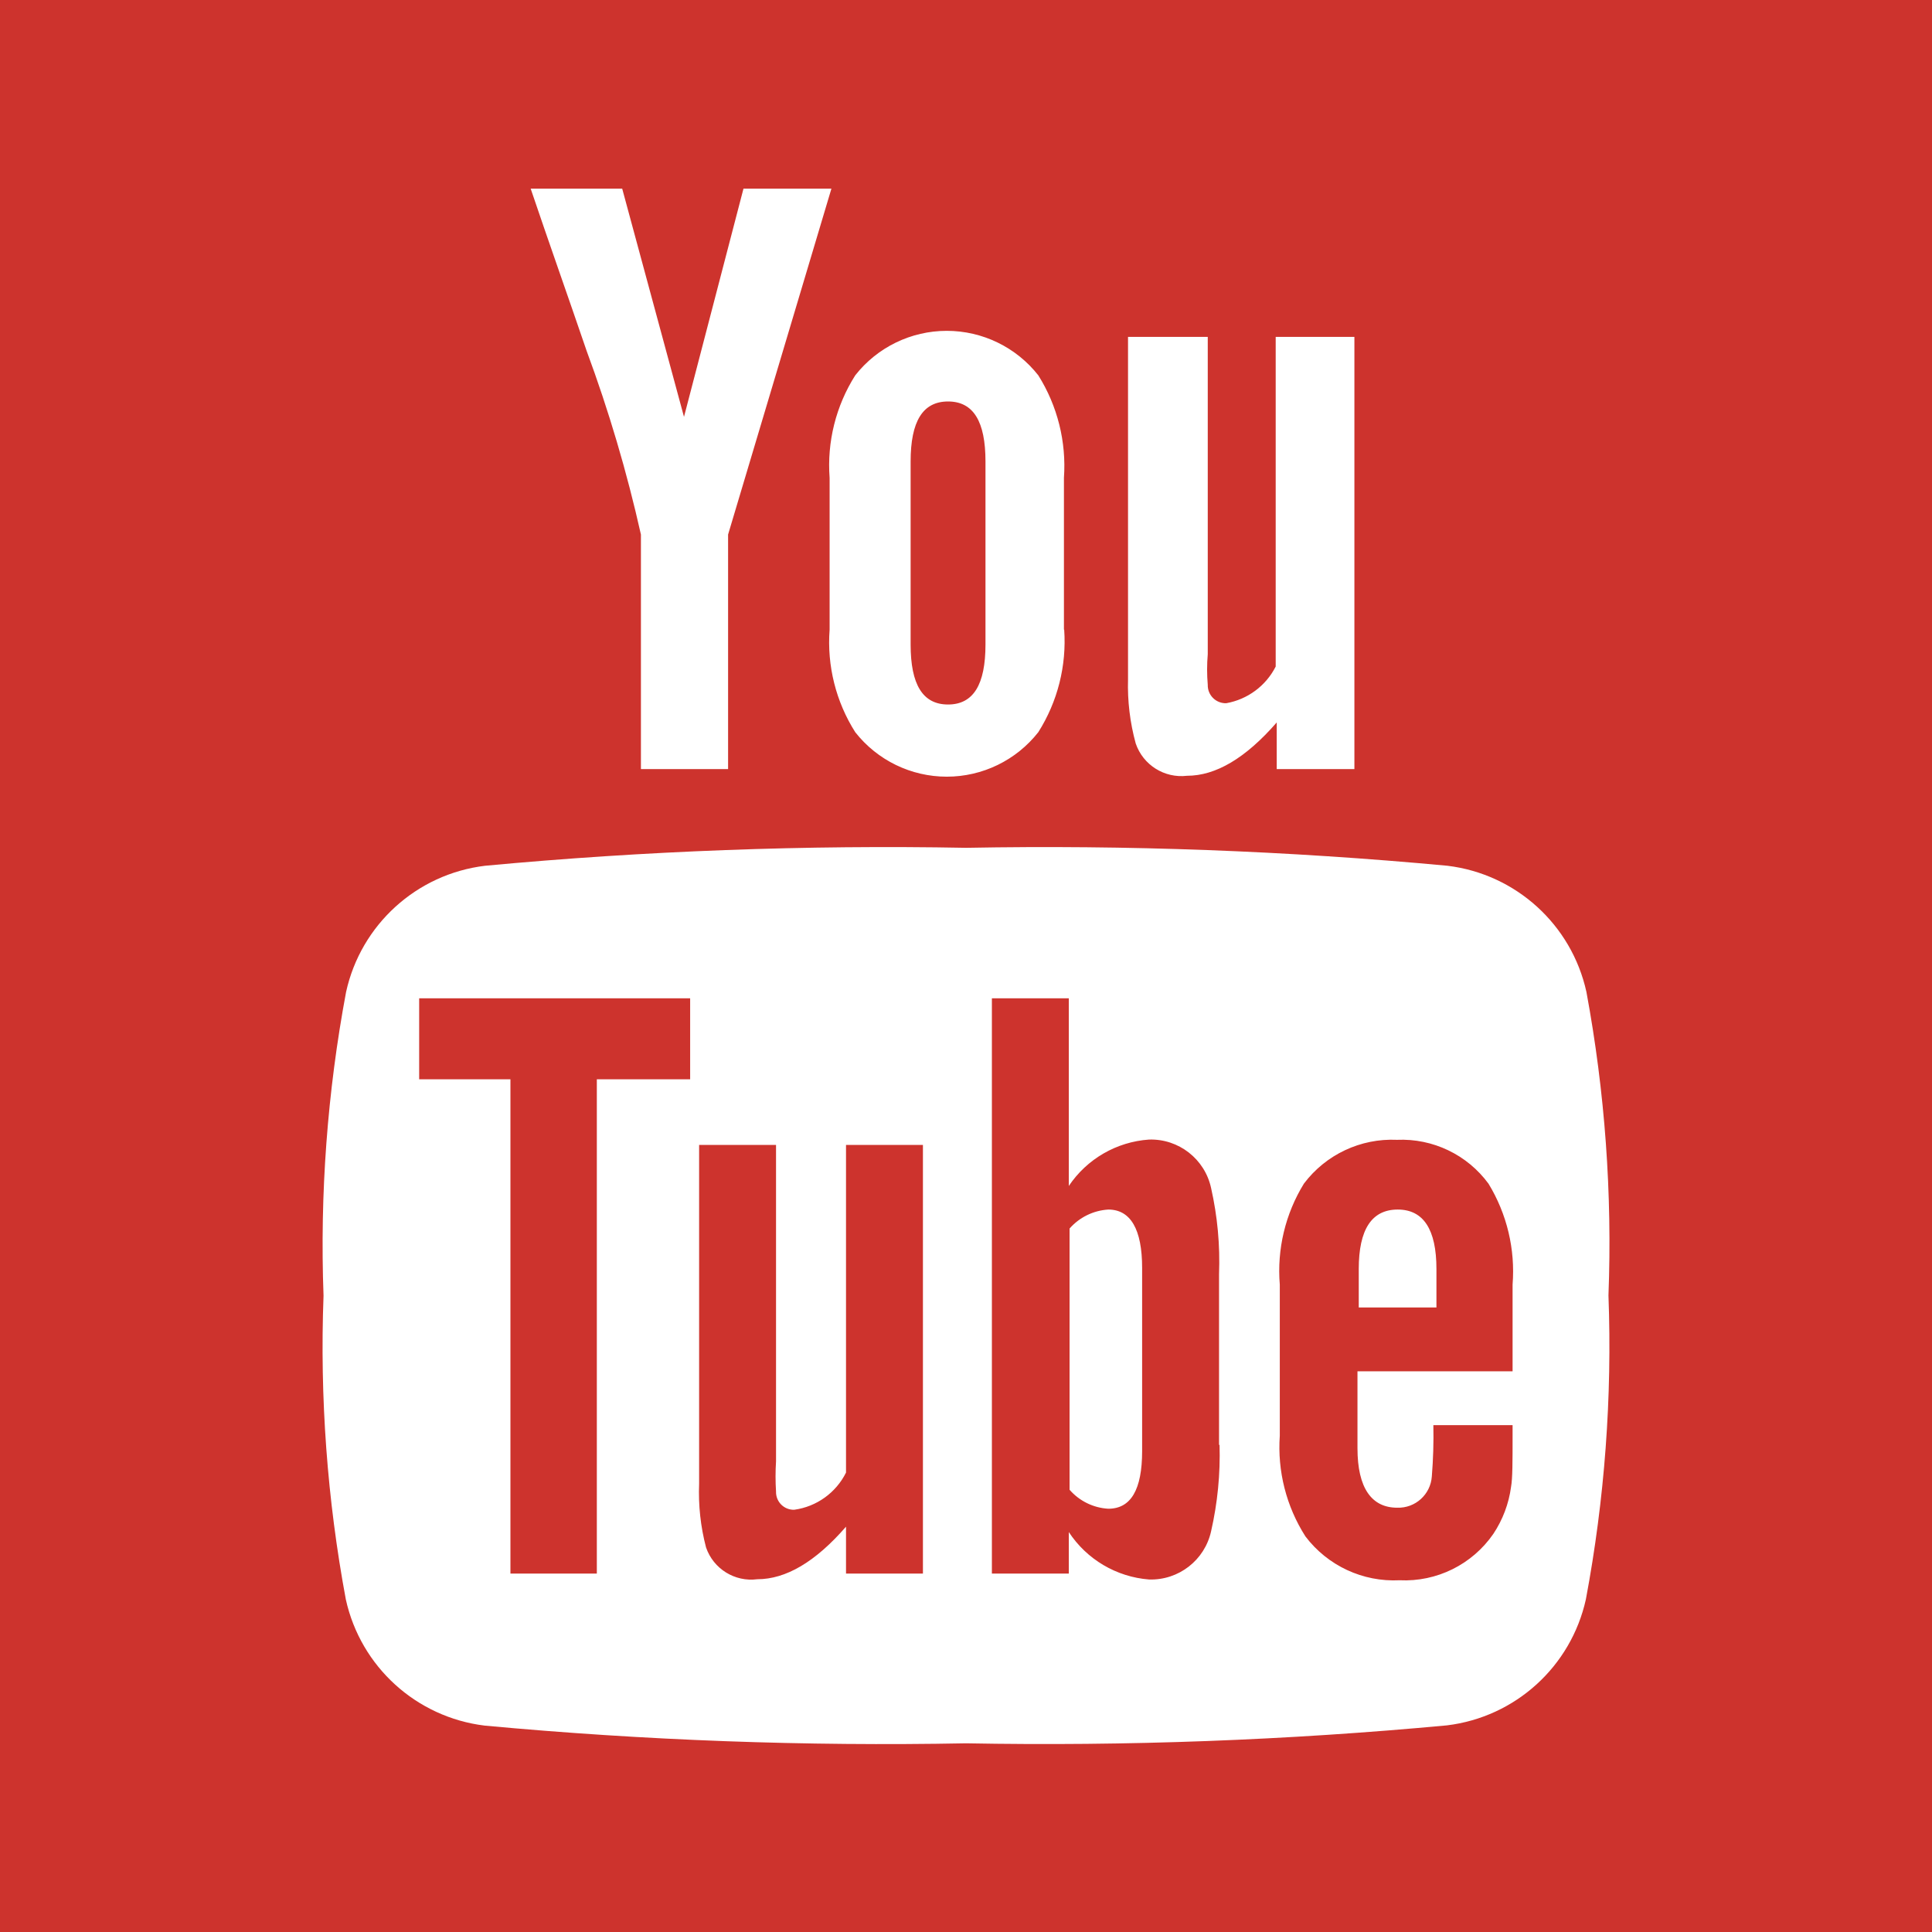
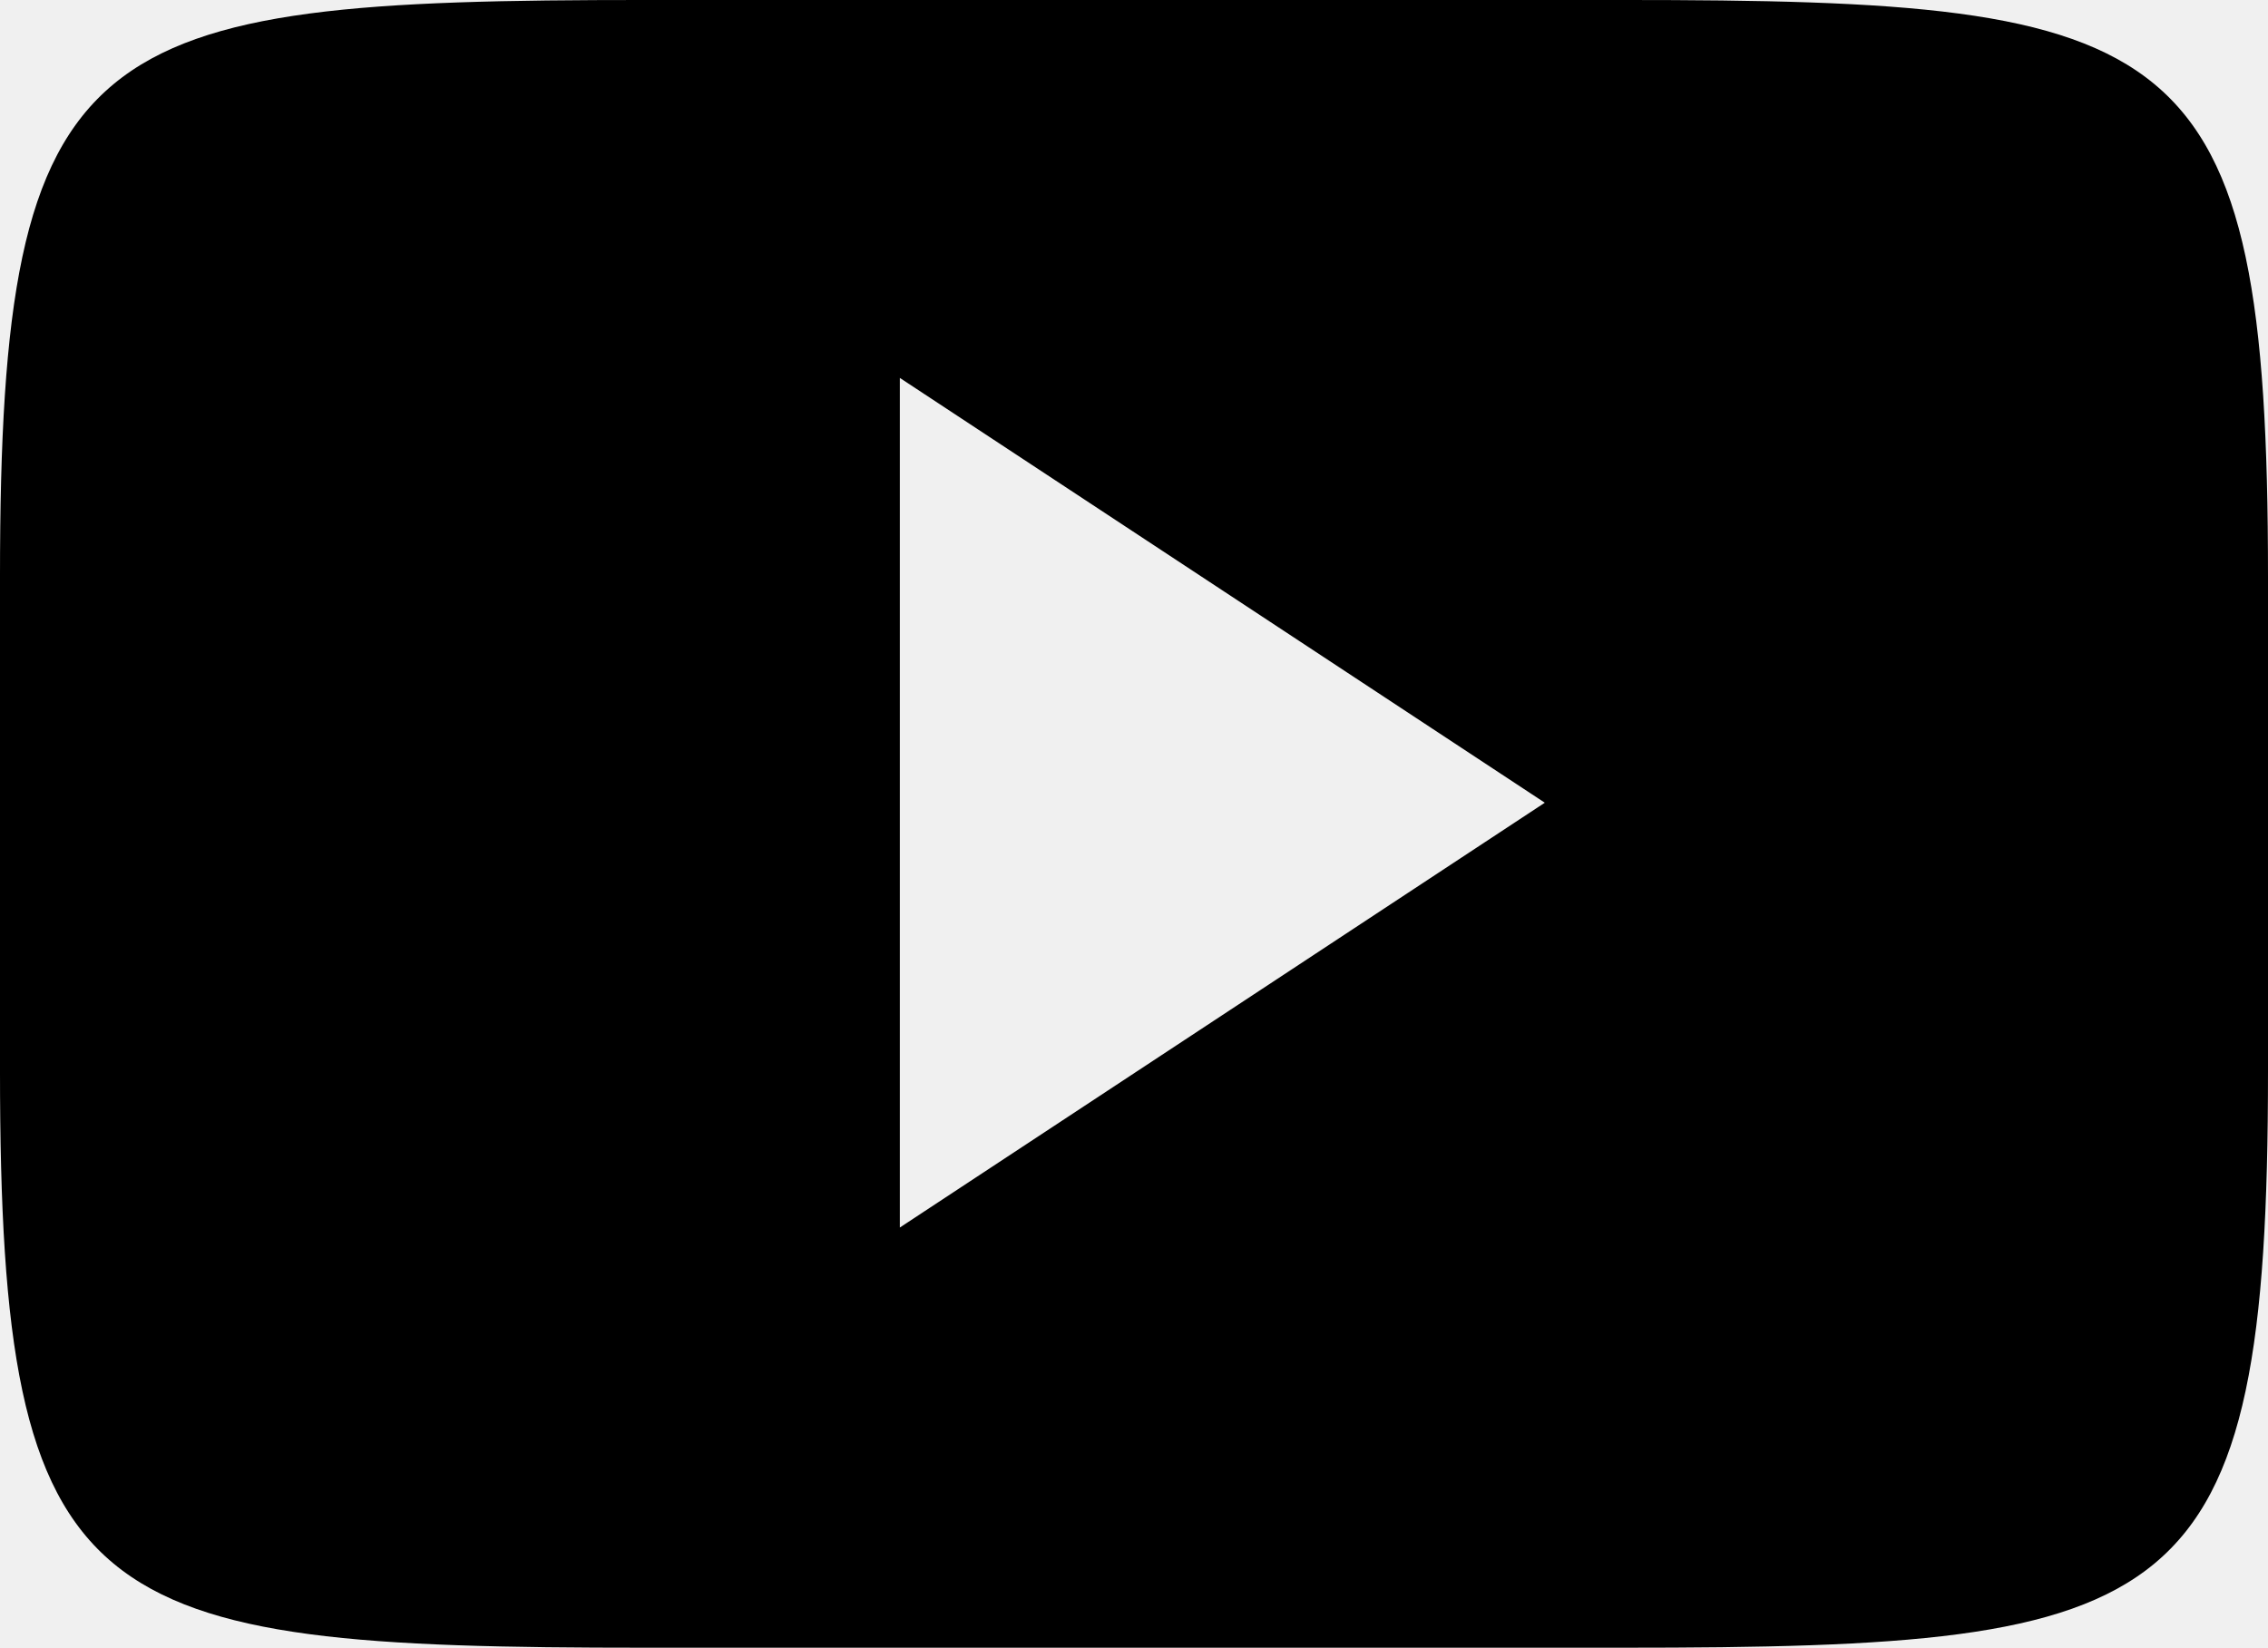
- <svg xmlns="http://www.w3.org/2000/svg" aria-labelledby="title" role="img" id="youtube" data-name="Layer 1" viewBox="0 0 75.36 75.36">
-   <rect width="75.36" height="75.36" fill="#cd332d" />
-   <path d="M32.43,7.36H29l-2.32,8.9-2.41-8.9H20.7c0.71,2.1,1.46,4.21,2.18,6.32A55.71,55.71,0,0,1,25,20.85V30h3.4V20.85Zm9.07,17.2V18.64a6.64,6.64,0,0,0-1-4,4.54,4.54,0,0,0-7.14,0,6.56,6.56,0,0,0-1,4v5.92a6.55,6.55,0,0,0,1,4,4.54,4.54,0,0,0,7.14,0A6.62,6.62,0,0,0,41.51,24.56Zm-3.06.58c0,1.56-.47,2.34-1.46,2.34s-1.46-.78-1.46-2.34V18c0-1.56.47-2.34,1.46-2.34s1.46,0.78,1.46,2.34v7.11ZM52.83,30V13.14H49.76V26a2.69,2.69,0,0,1-1.93,1.43,0.7,0.7,0,0,1-.72-0.72,7,7,0,0,1,0-1.19V13.14H44V26.5A8.52,8.52,0,0,0,44.3,29a1.88,1.88,0,0,0,2,1.26c1.12,0,2.28-.68,3.5-2.08V30h3.06Z" fill="#fff" />
-   <path d="M62.74,50.53a53.52,53.52,0,0,1-.88,11.85,6.33,6.33,0,0,1-5.42,4.92A168.45,168.45,0,0,1,37.68,68a168.43,168.43,0,0,1-18.77-.69,6.33,6.33,0,0,1-5.42-4.92,53.72,53.72,0,0,1-.87-11.85,53.65,53.65,0,0,1,.88-11.85,6.33,6.33,0,0,1,5.42-4.92,168.44,168.44,0,0,1,18.77-.7,168.45,168.45,0,0,1,18.77.7,6.33,6.33,0,0,1,5.42,4.92A53.73,53.73,0,0,1,62.74,50.53Z" fill="#fff" />
-   <path d="M26.92,42.1V38.94H16.35V42.1h3.56V61.38h3.37V42.1h3.63ZM33,61.38V59.55c-1.2,1.38-2.35,2.05-3.46,2.05a1.86,1.86,0,0,1-2-1.24,8.46,8.46,0,0,1-.27-2.49V44.66h3V57a9.3,9.3,0,0,0,0,1.18,0.69,0.69,0,0,0,.71.71A2.66,2.66,0,0,0,33,57.44V44.66h3V61.38H33ZM44.55,56.6c0,1.51-.44,2.25-1.32,2.25a2.17,2.17,0,0,1-1.51-.74V47.92a2.19,2.19,0,0,1,1.51-.74c0.87,0,1.32.77,1.32,2.28V56.6Zm3-.24V49.7a13,13,0,0,0-.31-3.36,2.4,2.4,0,0,0-2.42-1.89,4.11,4.11,0,0,0-3.13,1.81V38.94h-3V61.38h3V59.76a4.13,4.13,0,0,0,3.13,1.85,2.4,2.4,0,0,0,2.42-1.88A13.38,13.38,0,0,0,47.57,56.36ZM56,51h-3V49.5q0-2.32,1.52-2.32c1,0,1.51.77,1.51,2.32V51Zm3,5V55.59H55.91a19.69,19.69,0,0,1-.06,2,1.31,1.31,0,0,1-1.35,1.22c-1,0-1.55-.77-1.55-2.32v-3H59V50.11a6.57,6.57,0,0,0-.94-3.94,4.2,4.2,0,0,0-3.57-1.71,4.3,4.3,0,0,0-3.63,1.71,6.5,6.5,0,0,0-.94,3.94V56a6.46,6.46,0,0,0,1,3.93,4.33,4.33,0,0,0,3.67,1.71,4.2,4.2,0,0,0,3.66-1.81A4.35,4.35,0,0,0,58.94,58C59,57.67,59,57,59,56Z" fill="#cd332d" />
+ <svg xmlns="http://www.w3.org/2000/svg" viewBox="0 0 300 218">
+   <g transform="matrix(7.610365, 0, 0, 7.657257, -0.000403, 0)">
+     <g transform="translate(-780.25 -5797.7)">
+       <path id="" d="M808.45 5797.7h-16.98c-9.7 0-11.22.56-11.22 9.96v8.55c0 9.4 1.52 9.96 11.22 9.96h16.98c9.7 0 11.22-.56 11.22-9.96v-8.55c0-9.4-1.52-9.96-11.22-9.96zm-12.56 21.21v-14.68l11.21 7.34z" transform="matrix(1, 0, 0, 1, 0, 0)" />
+     </g>
+   </g>
</svg>
